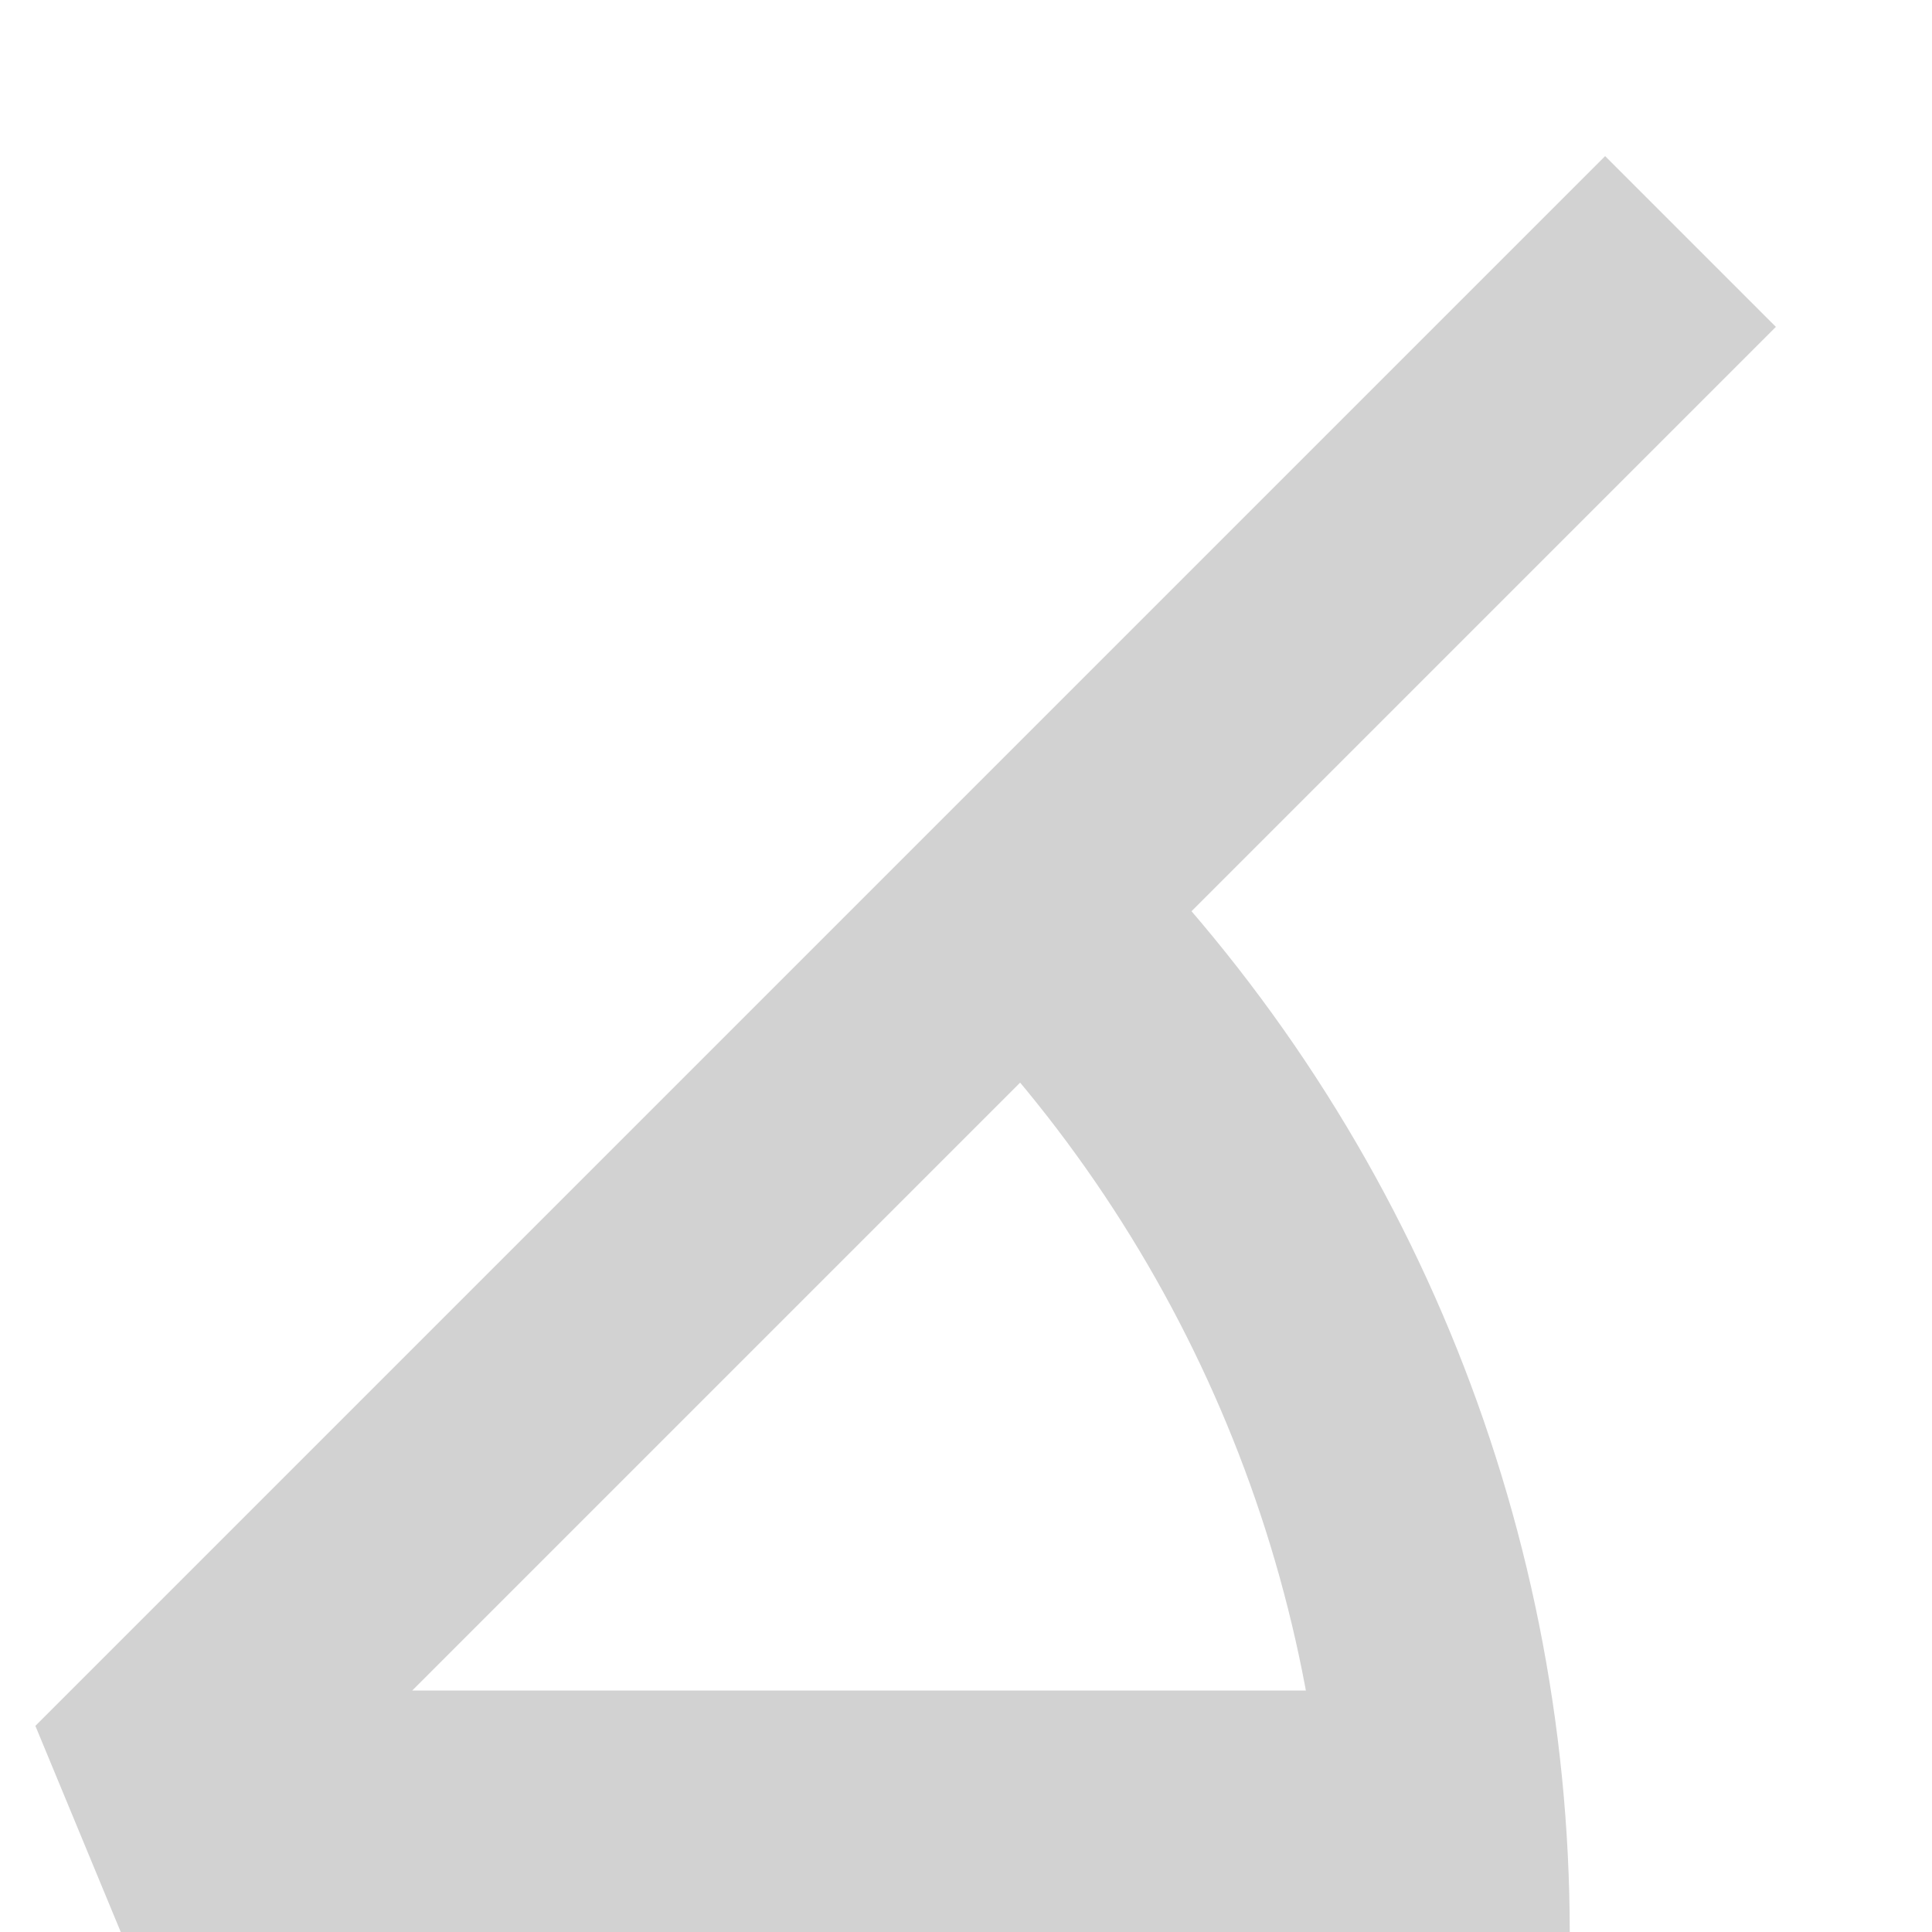
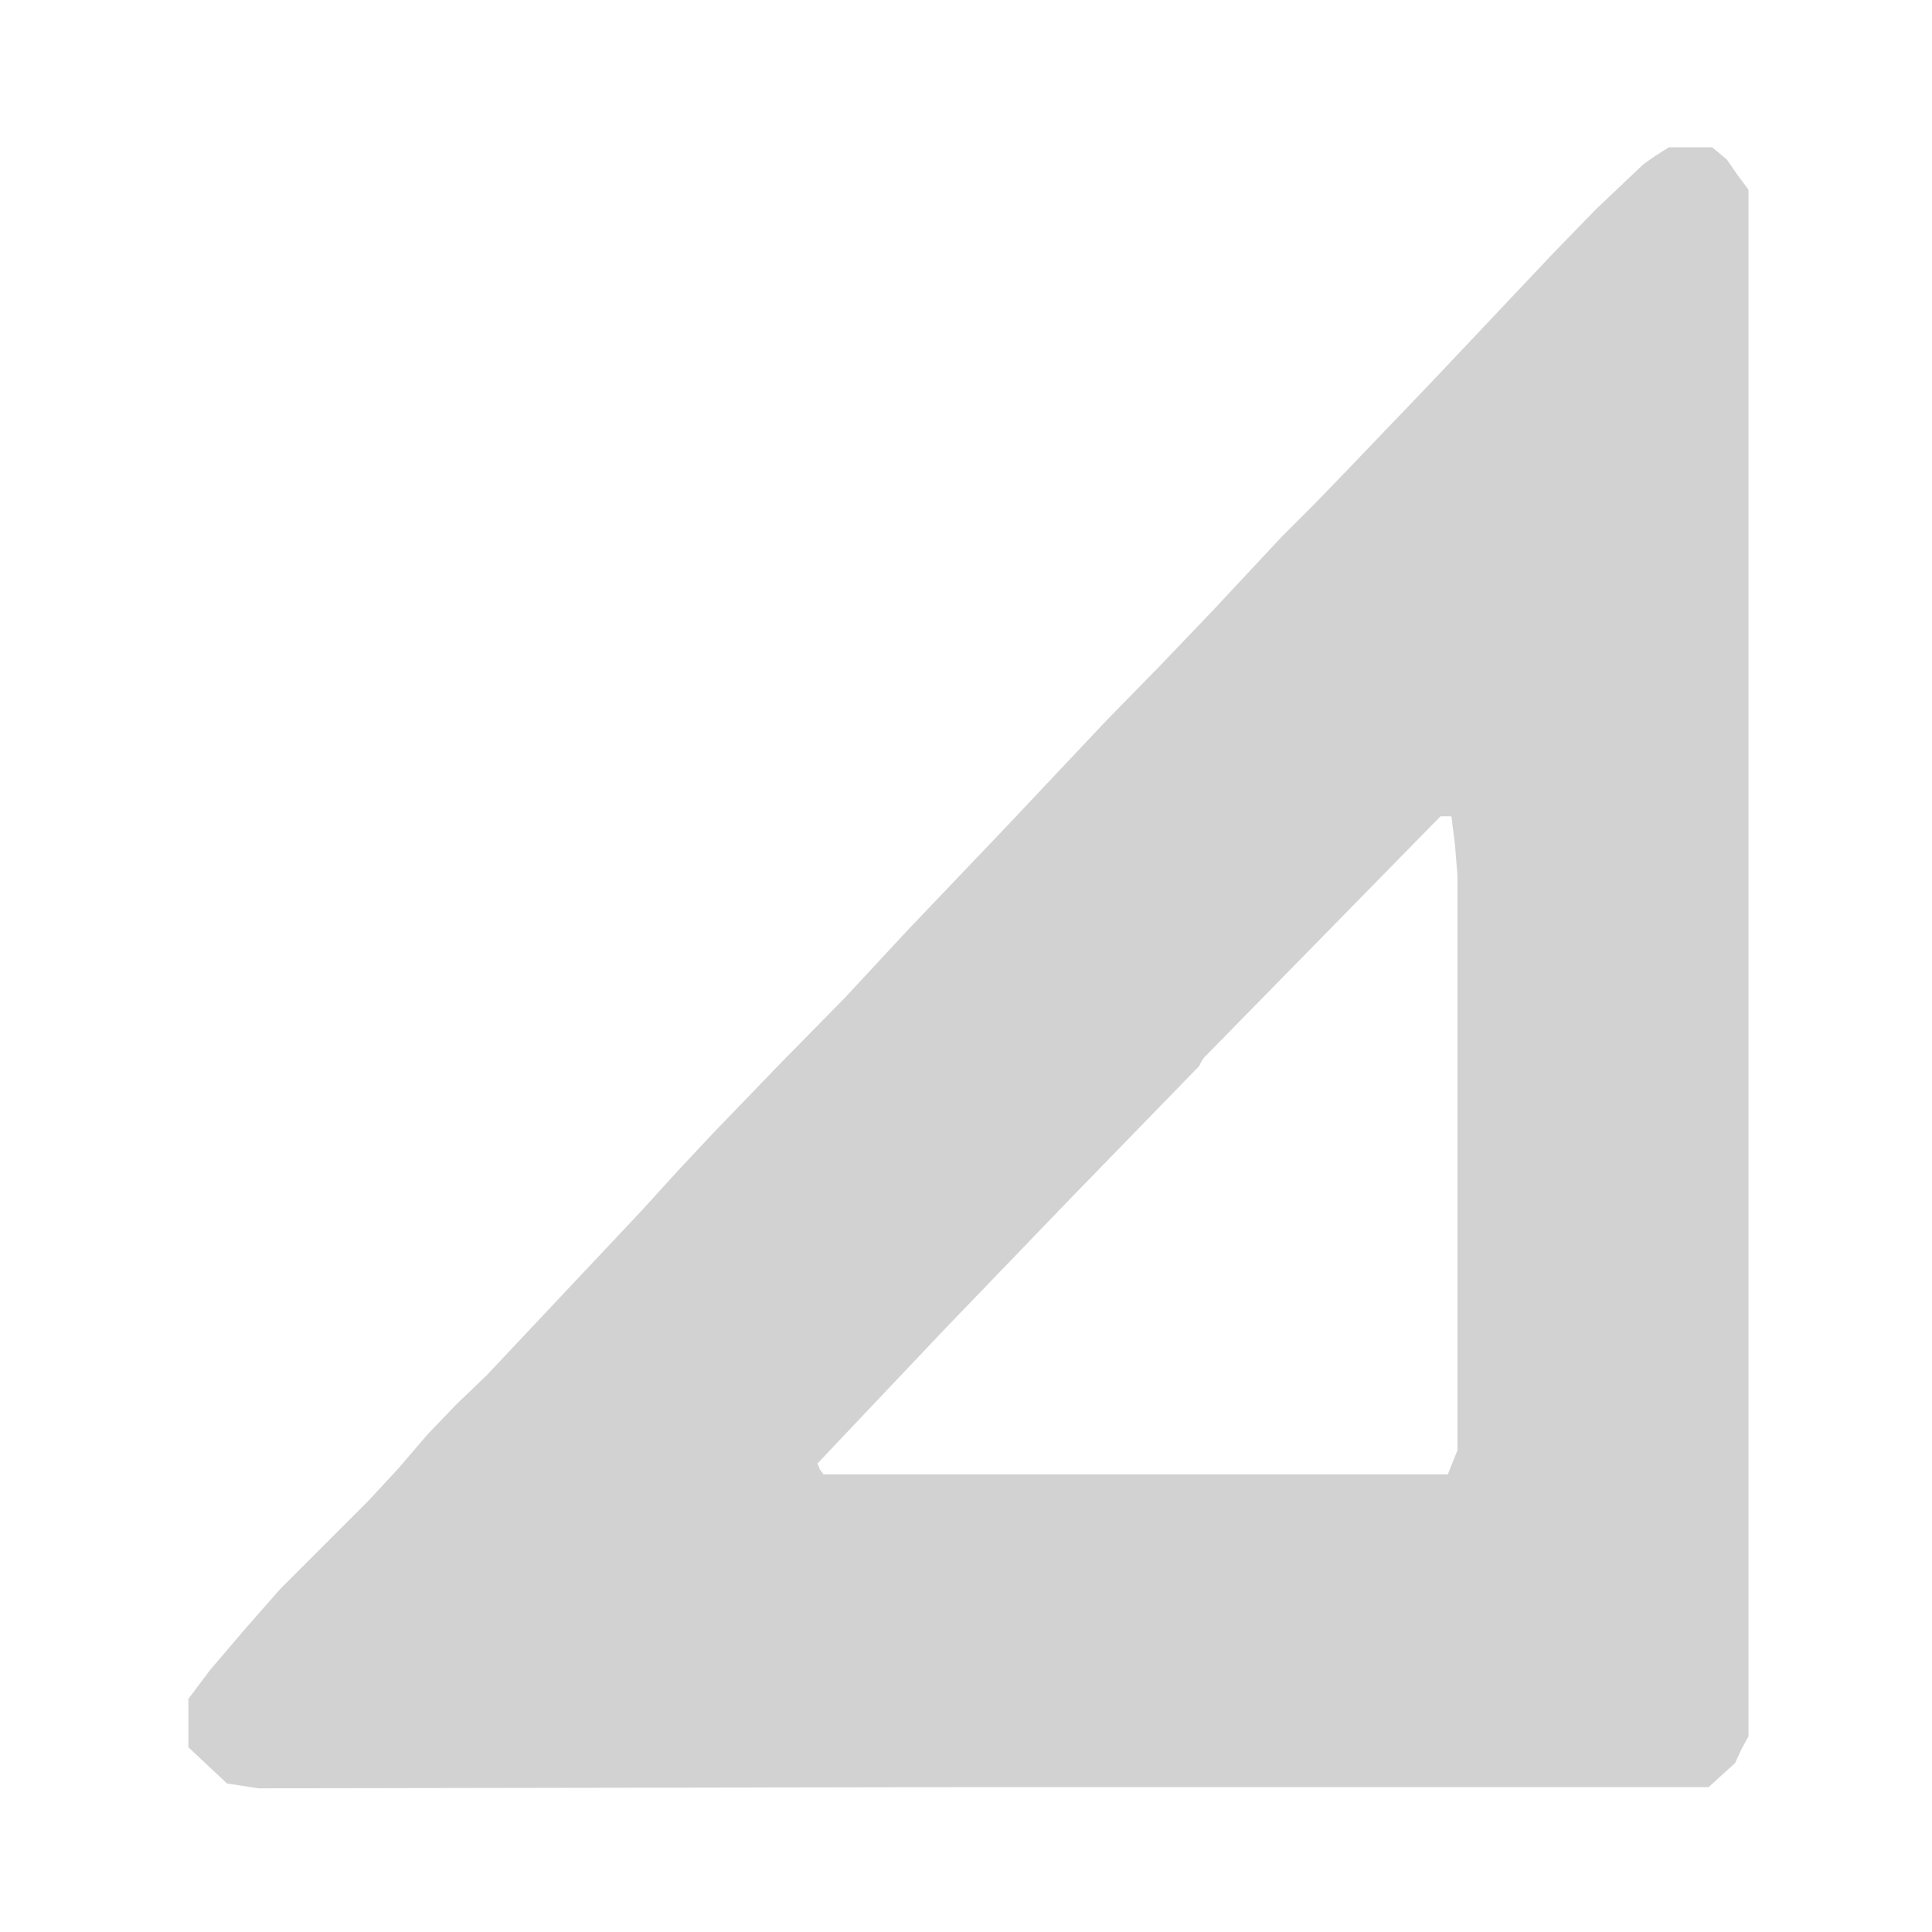
- <svg xmlns="http://www.w3.org/2000/svg" id="Layer_2" data-name="Layer 2" viewBox="0 0 16 16" version="1.1" width="16" height="16">
-   <defs id="defs4">
-     <style id="style2" />
-   </defs>
-   <path style="color:#000;font-style:normal;font-variant:normal;font-weight:400;font-stretch:normal;font-size:medium;line-height:normal;font-family:sans-serif;font-variant-ligatures:normal;font-variant-position:normal;font-variant-caps:normal;font-variant-numeric:normal;font-variant-alternates:normal;font-feature-settings:normal;text-indent:0;text-align:start;text-decoration:none;text-decoration-line:none;text-decoration-style:solid;text-decoration-color:#000;letter-spacing:normal;word-spacing:normal;text-transform:none;writing-mode:lr-tb;direction:ltr;text-orientation:mixed;dominant-baseline:auto;baseline-shift:baseline;text-anchor:start;white-space:normal;shape-padding:0;clip-rule:nonzero;display:inline;overflow:visible;visibility:visible;opacity:1;isolation:auto;mix-blend-mode:normal;color-interpolation:sRGB;color-interpolation-filters:linearRGB;solid-color:#000;solid-opacity:1;vector-effect:none;fill:#d2d2d2;fill-opacity:1;fill-rule:nonzero;stroke:none;stroke-width:2;stroke-linecap:butt;stroke-linejoin:bevel;stroke-miterlimit:4;stroke-dasharray:none;stroke-dashoffset:0;stroke-opacity:1;color-rendering:auto;image-rendering:auto;shape-rendering:auto;text-rendering:auto;enable-background:accumulate" d="m13.293 1.293-13 13L1 16h11l-.647-2H3.414L14.707 2.707z" id="path836" />
-   <path id="path1368" d="M9.188 6.813 7.772 8.226A11 11 0 0 1 11 16h2a13 13 0 0 0-3.813-9.188z" style="opacity:1;vector-effect:none;fill:#d2d2d2;fill-opacity:1;stroke:none;stroke-width:2;stroke-linecap:butt;stroke-linejoin:bevel;stroke-miterlimit:4;stroke-dasharray:none;stroke-dashoffset:3.2;stroke-opacity:1" />
+ <svg xmlns="http://www.w3.org/2000/svg" width="16" height="16" viewBox="0 0 16 16">
+   <path fill="#d2d2d2" fill-rule="evenodd" d="M2.01 14.79L1.88 14.77L1.72 14.62L1.56 14.47L1.56 14.27L1.56 14.07L1.65 13.95L1.74 13.83L2.03 13.49L2.32 13.16L2.69 12.79L3.05 12.43L3.30 12.16L3.54 11.88L3.78 11.63L4.03 11.39L4.35 11.05L4.67 10.71L4.99 10.37L5.31 10.03L5.61 9.70L5.91 9.38L6.45 8.82L7.00 8.26L7.26 7.98L7.52 7.70L8.34 6.84L9.16 5.97L9.61 5.51L10.05 5.05L10.33 4.75L10.61 4.45L10.89 4.17L11.17 3.88L11.85 3.17L12.53 2.45L12.87 2.09L13.22 1.73L13.41 1.55L13.61 1.36L13.71 1.29L13.82 1.22L14.00 1.22L14.18 1.22L14.24 1.27L14.30 1.32L14.39 1.45L14.48 1.57L14.48 7.98L14.48 14.38L14.42 14.49L14.37 14.60L14.26 14.70L14.15 14.80L8.15 14.80L2.14 14.81L2.01 14.79ZM12.03 12.11L12.07 12.01L12.07 9.63L12.07 7.25L12.05 7.00L12.02 6.76L11.97 6.76L11.93 6.76L10.95 7.76L9.97 8.76L9.95 8.79L9.93 8.83L8.88 9.91L7.84 10.99L7.48 11.37L7.12 11.75L6.94 11.94L6.77 12.12L6.79 12.17L6.82 12.21L9.41 12.21L11.99 12.21L12.03 12.11Z" />
</svg>
